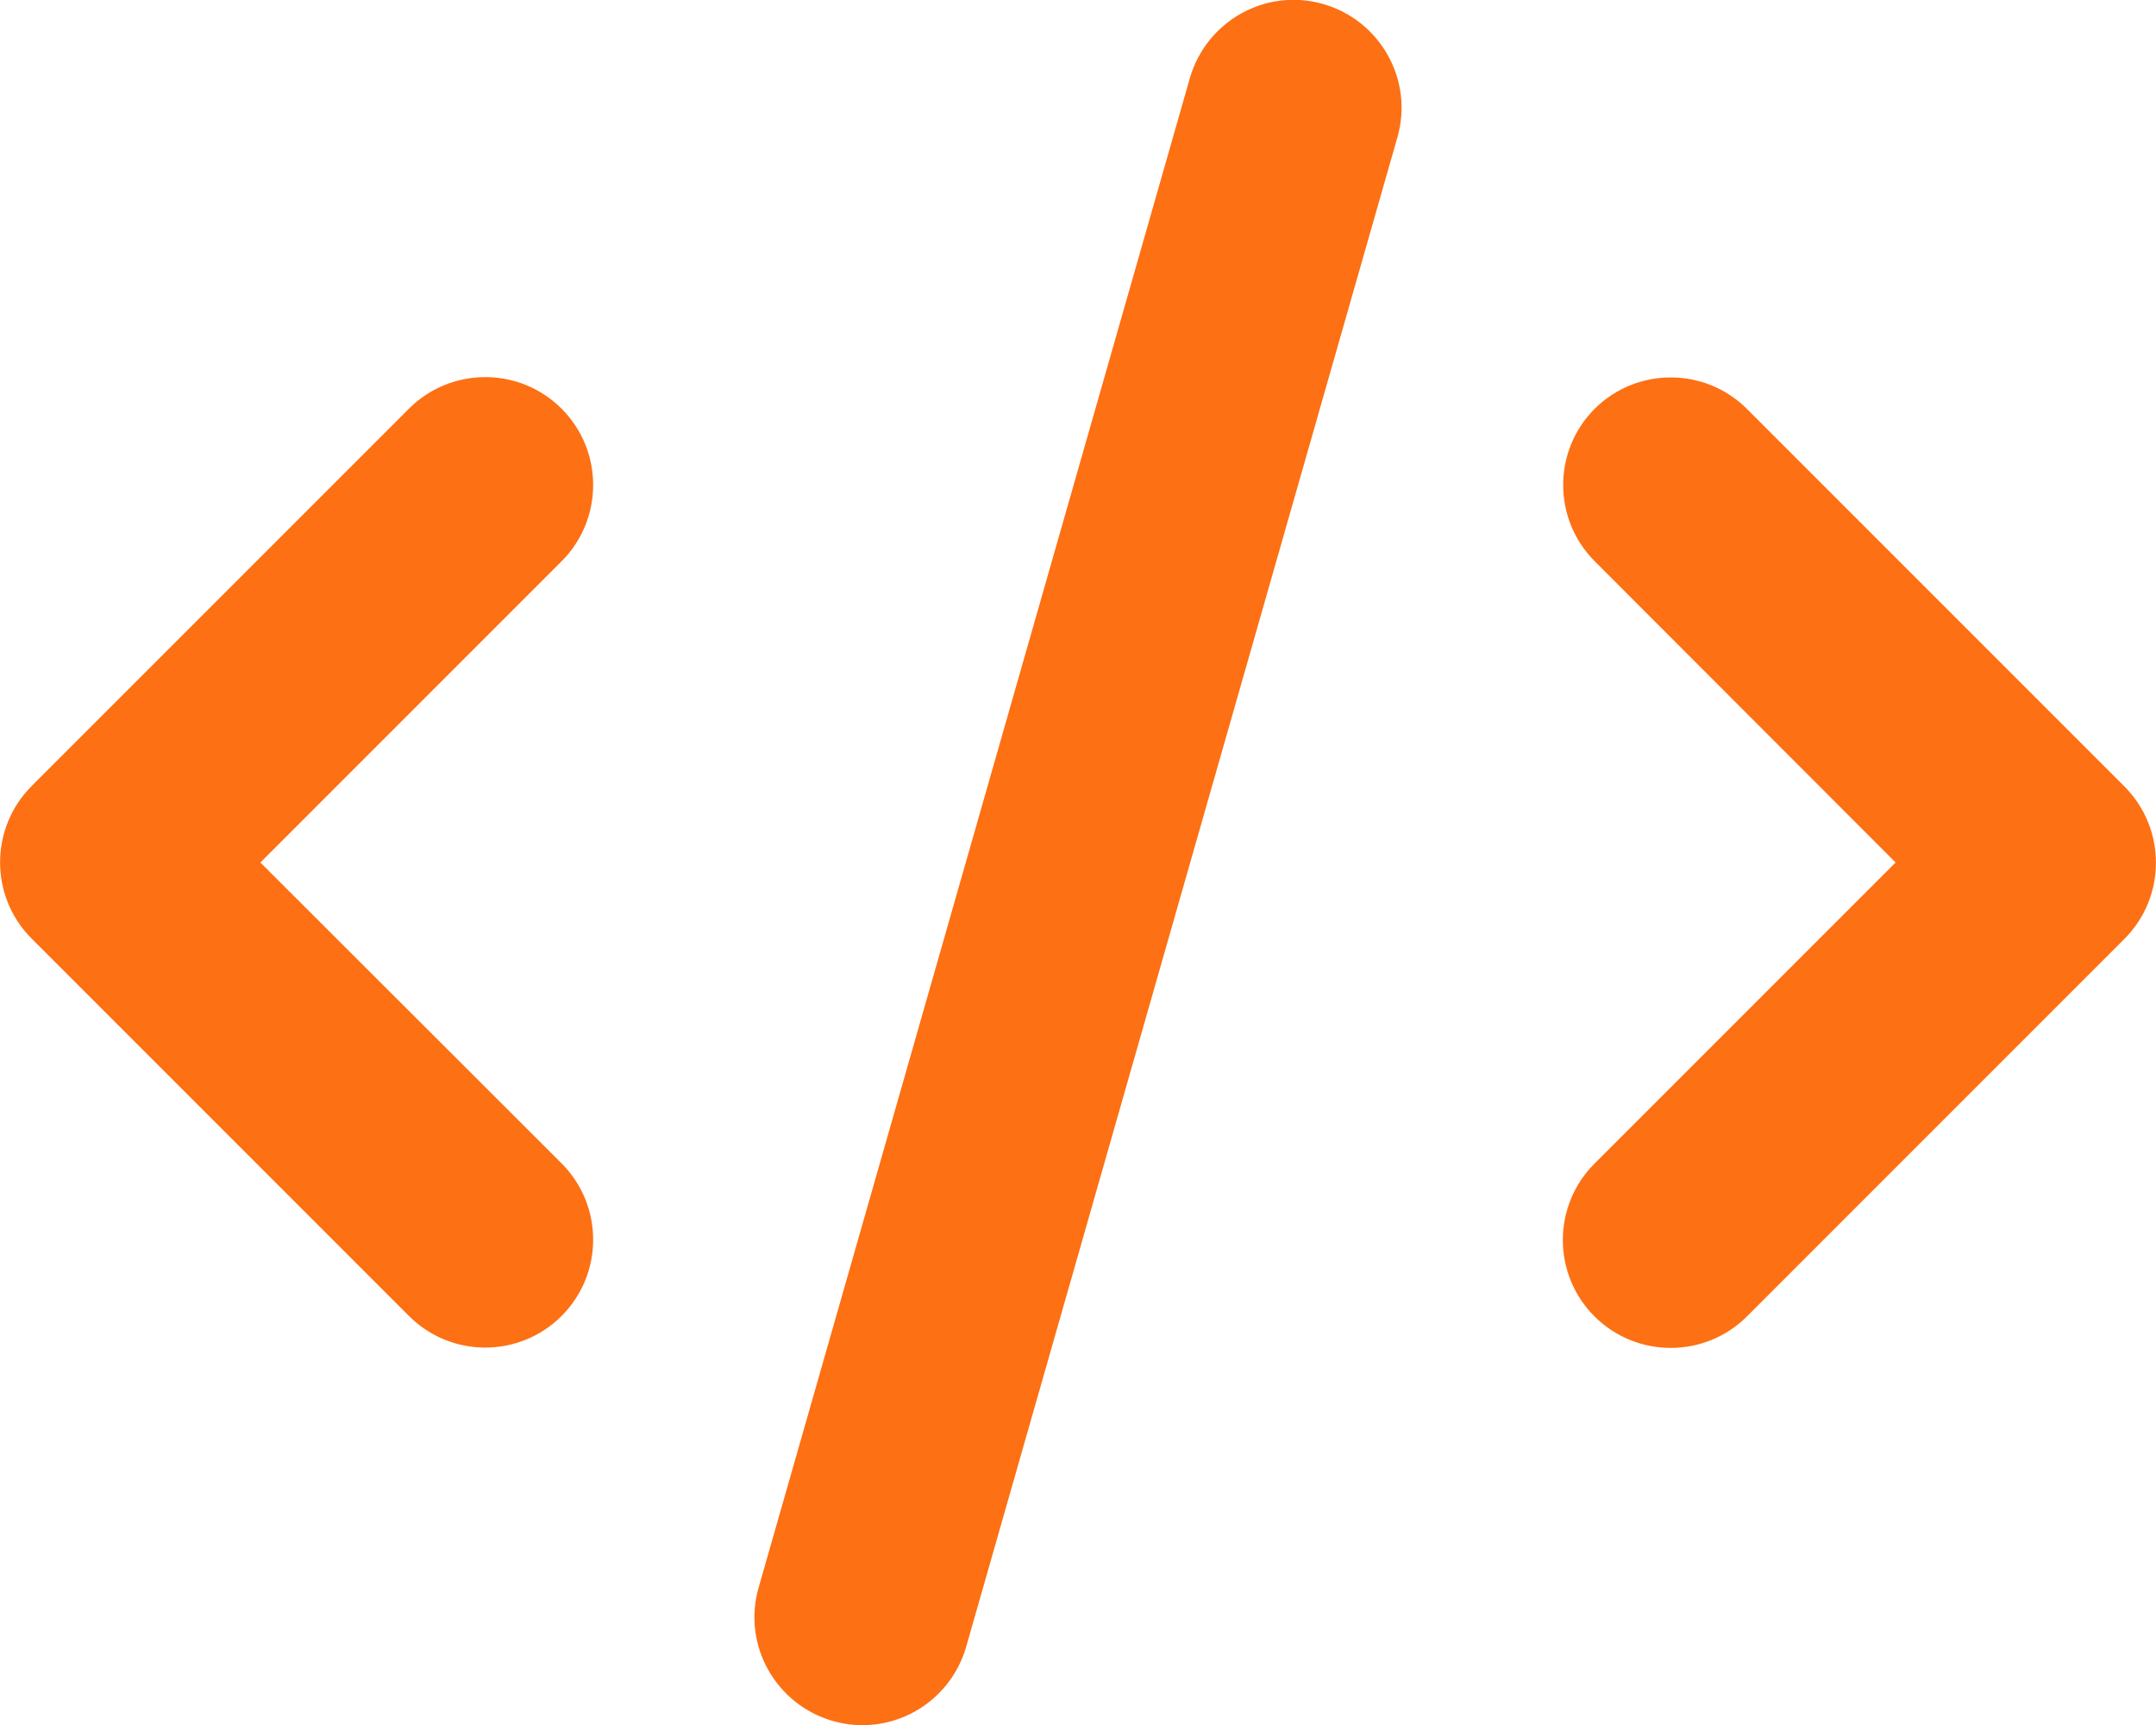
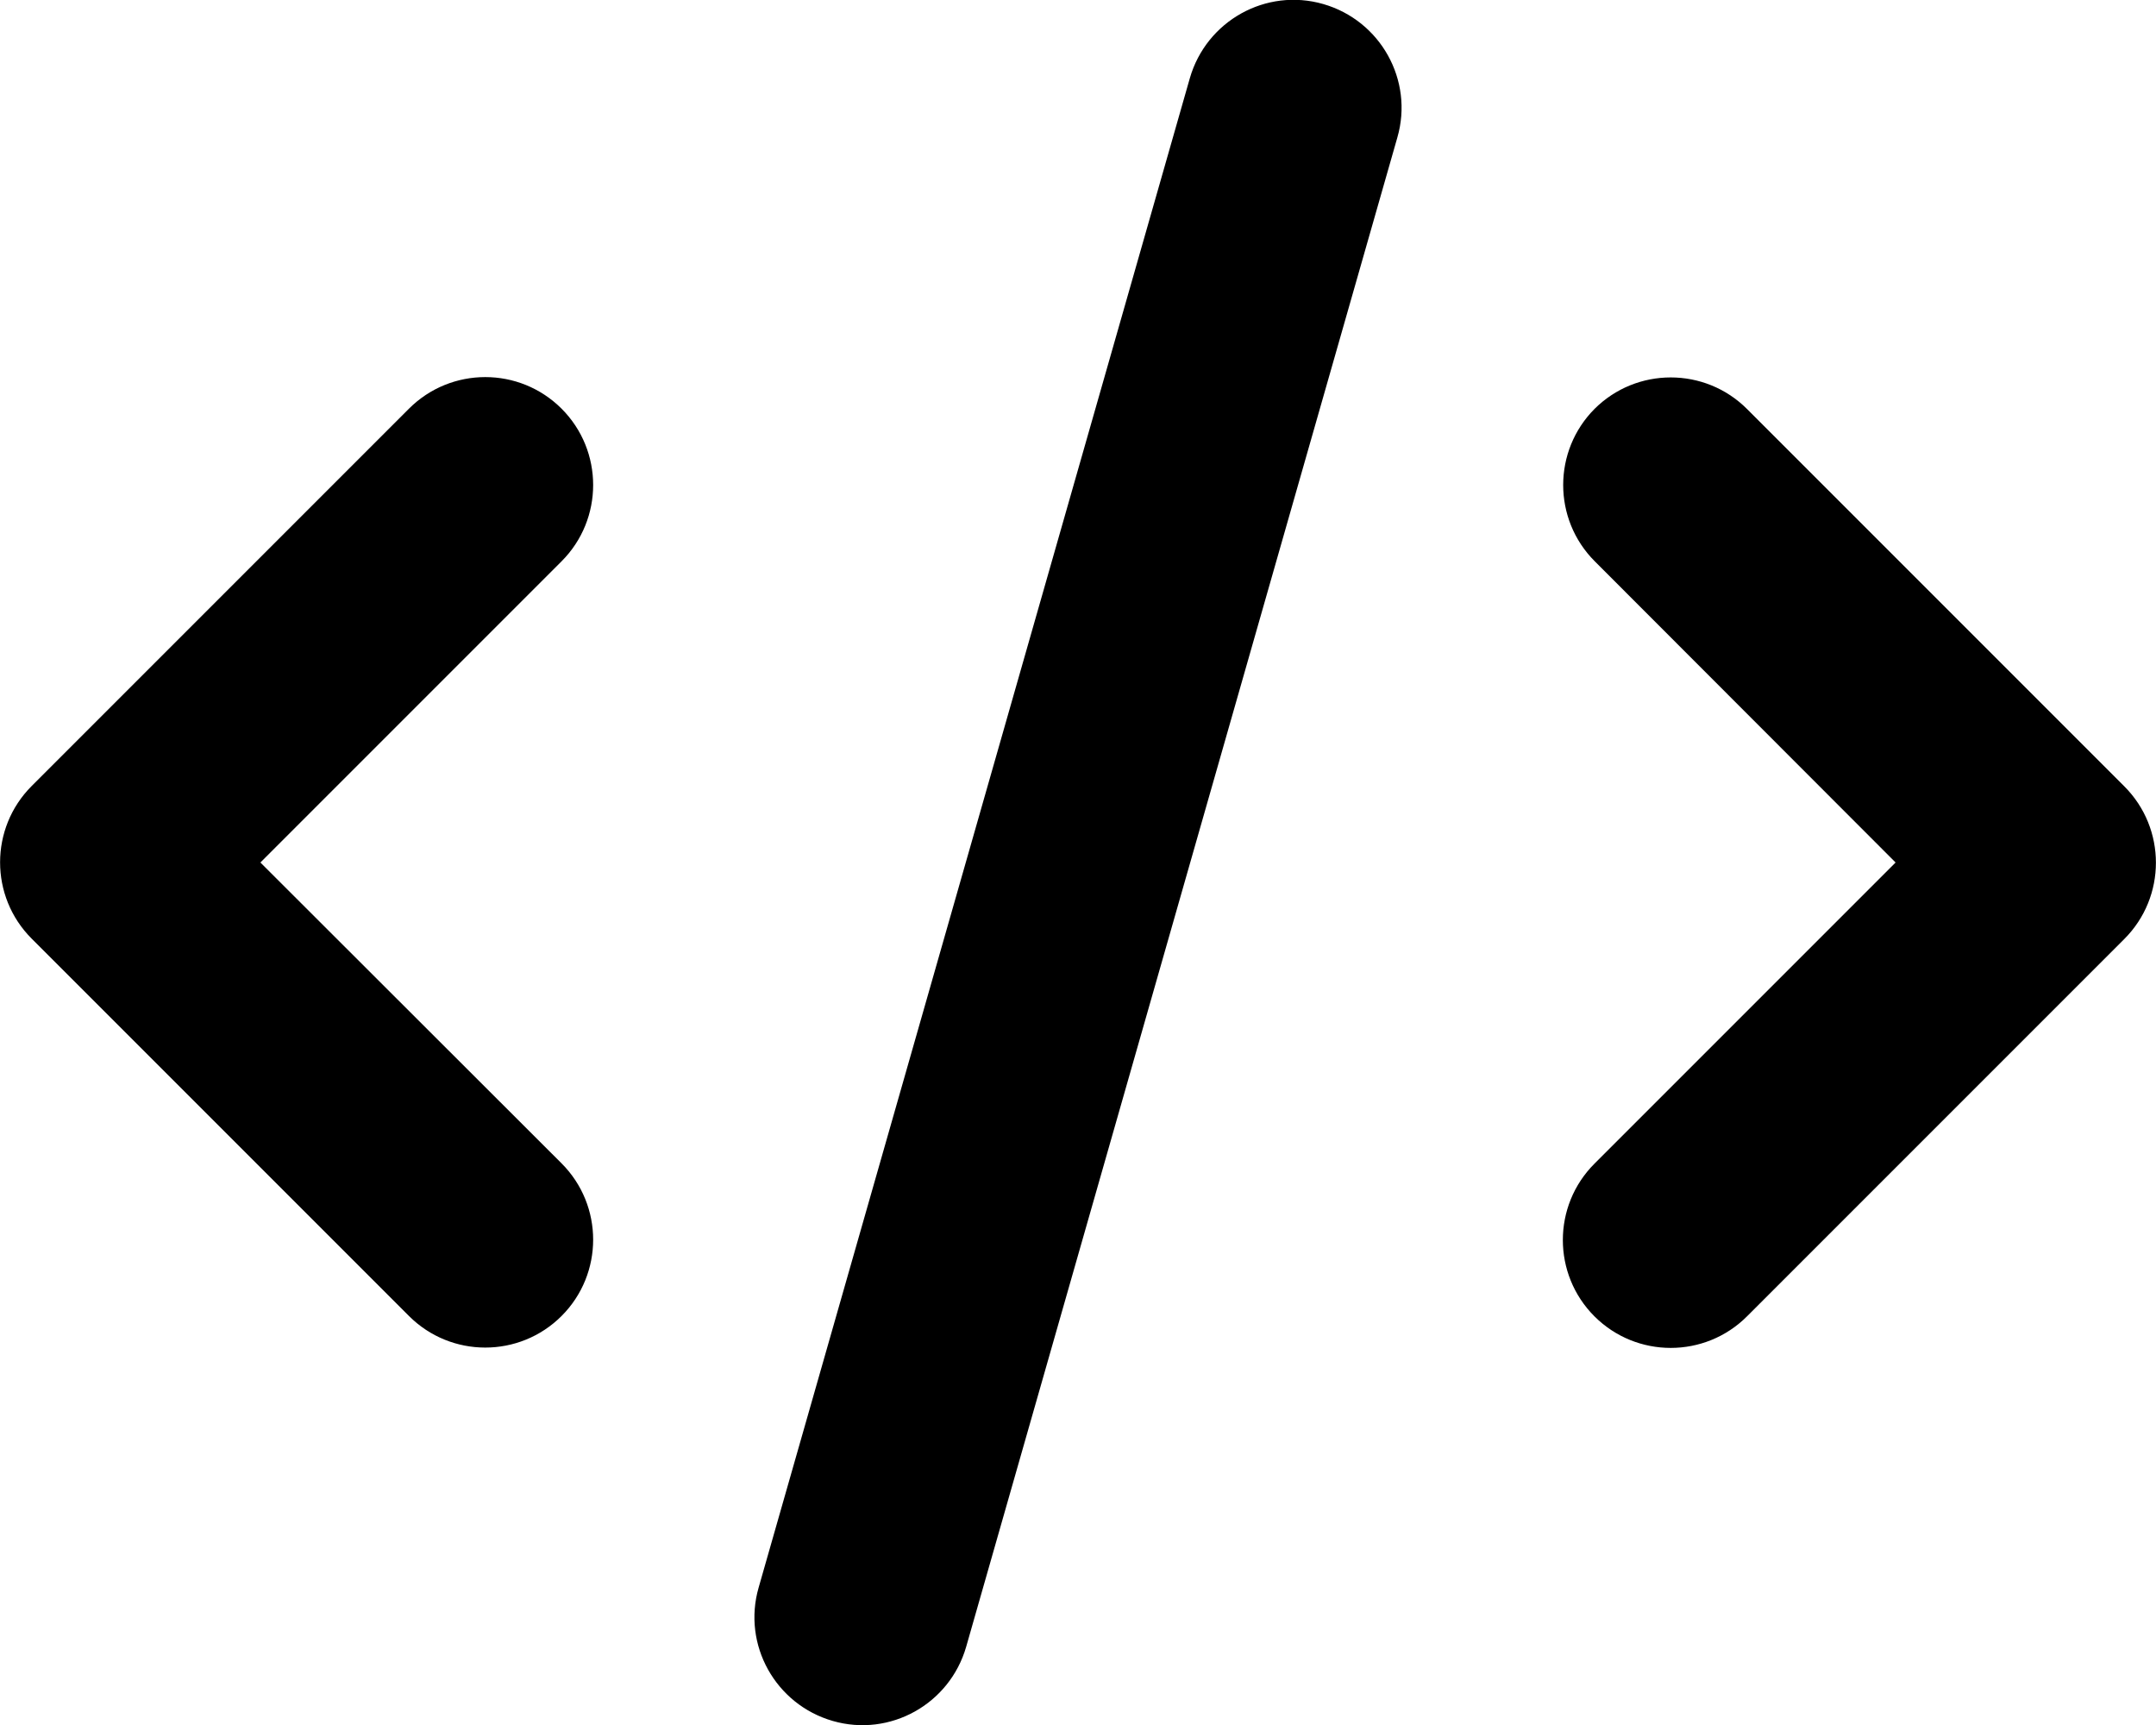
<svg xmlns="http://www.w3.org/2000/svg" viewBox="0 0 640 512">
-   <path fill="#FD7014" d="M392.8 1.2c-17-4.9-34.7 5-39.6 22l-128 448c-4.9 17 5 34.7 22 39.6s34.7-5 39.6-22l128-448c4.9-17-5-34.7-22-39.6zm80.6 120.1c-12.5 12.5-12.5 32.8 0 45.3L562.7 256l-89.4 89.4c-12.5 12.5-12.5 32.8 0 45.3s32.8 12.5 45.3 0l112-112c12.5-12.5 12.5-32.8 0-45.3l-112-112c-12.5-12.5-32.8-12.5-45.3 0zm-306.7 0c-12.5-12.5-32.8-12.5-45.3 0l-112 112c-12.5 12.5-12.5 32.8 0 45.3l112 112c12.5 12.5 32.8 12.5 45.3 0s12.5-32.8 0-45.3L77.3 256l89.4-89.4c12.5-12.5 12.5-32.8 0-45.3z" />
+   <path d="M392.8 1.2c-17-4.9-34.7 5-39.6 22l-128 448c-4.9 17 5 34.7 22 39.6s34.7-5 39.6-22l128-448c4.9-17-5-34.7-22-39.6zm80.6 120.1c-12.5 12.5-12.5 32.8 0 45.3L562.7 256l-89.4 89.4c-12.5 12.5-12.5 32.8 0 45.3s32.8 12.5 45.3 0l112-112c12.5-12.5 12.5-32.8 0-45.3l-112-112c-12.5-12.5-32.8-12.5-45.3 0zm-306.7 0c-12.5-12.5-32.8-12.5-45.3 0l-112 112c-12.5 12.5-12.5 32.8 0 45.3l112 112c12.5 12.5 32.8 12.5 45.3 0s12.5-32.8 0-45.3L77.3 256l89.4-89.4c12.5-12.5 12.5-32.8 0-45.3z" />
</svg>
